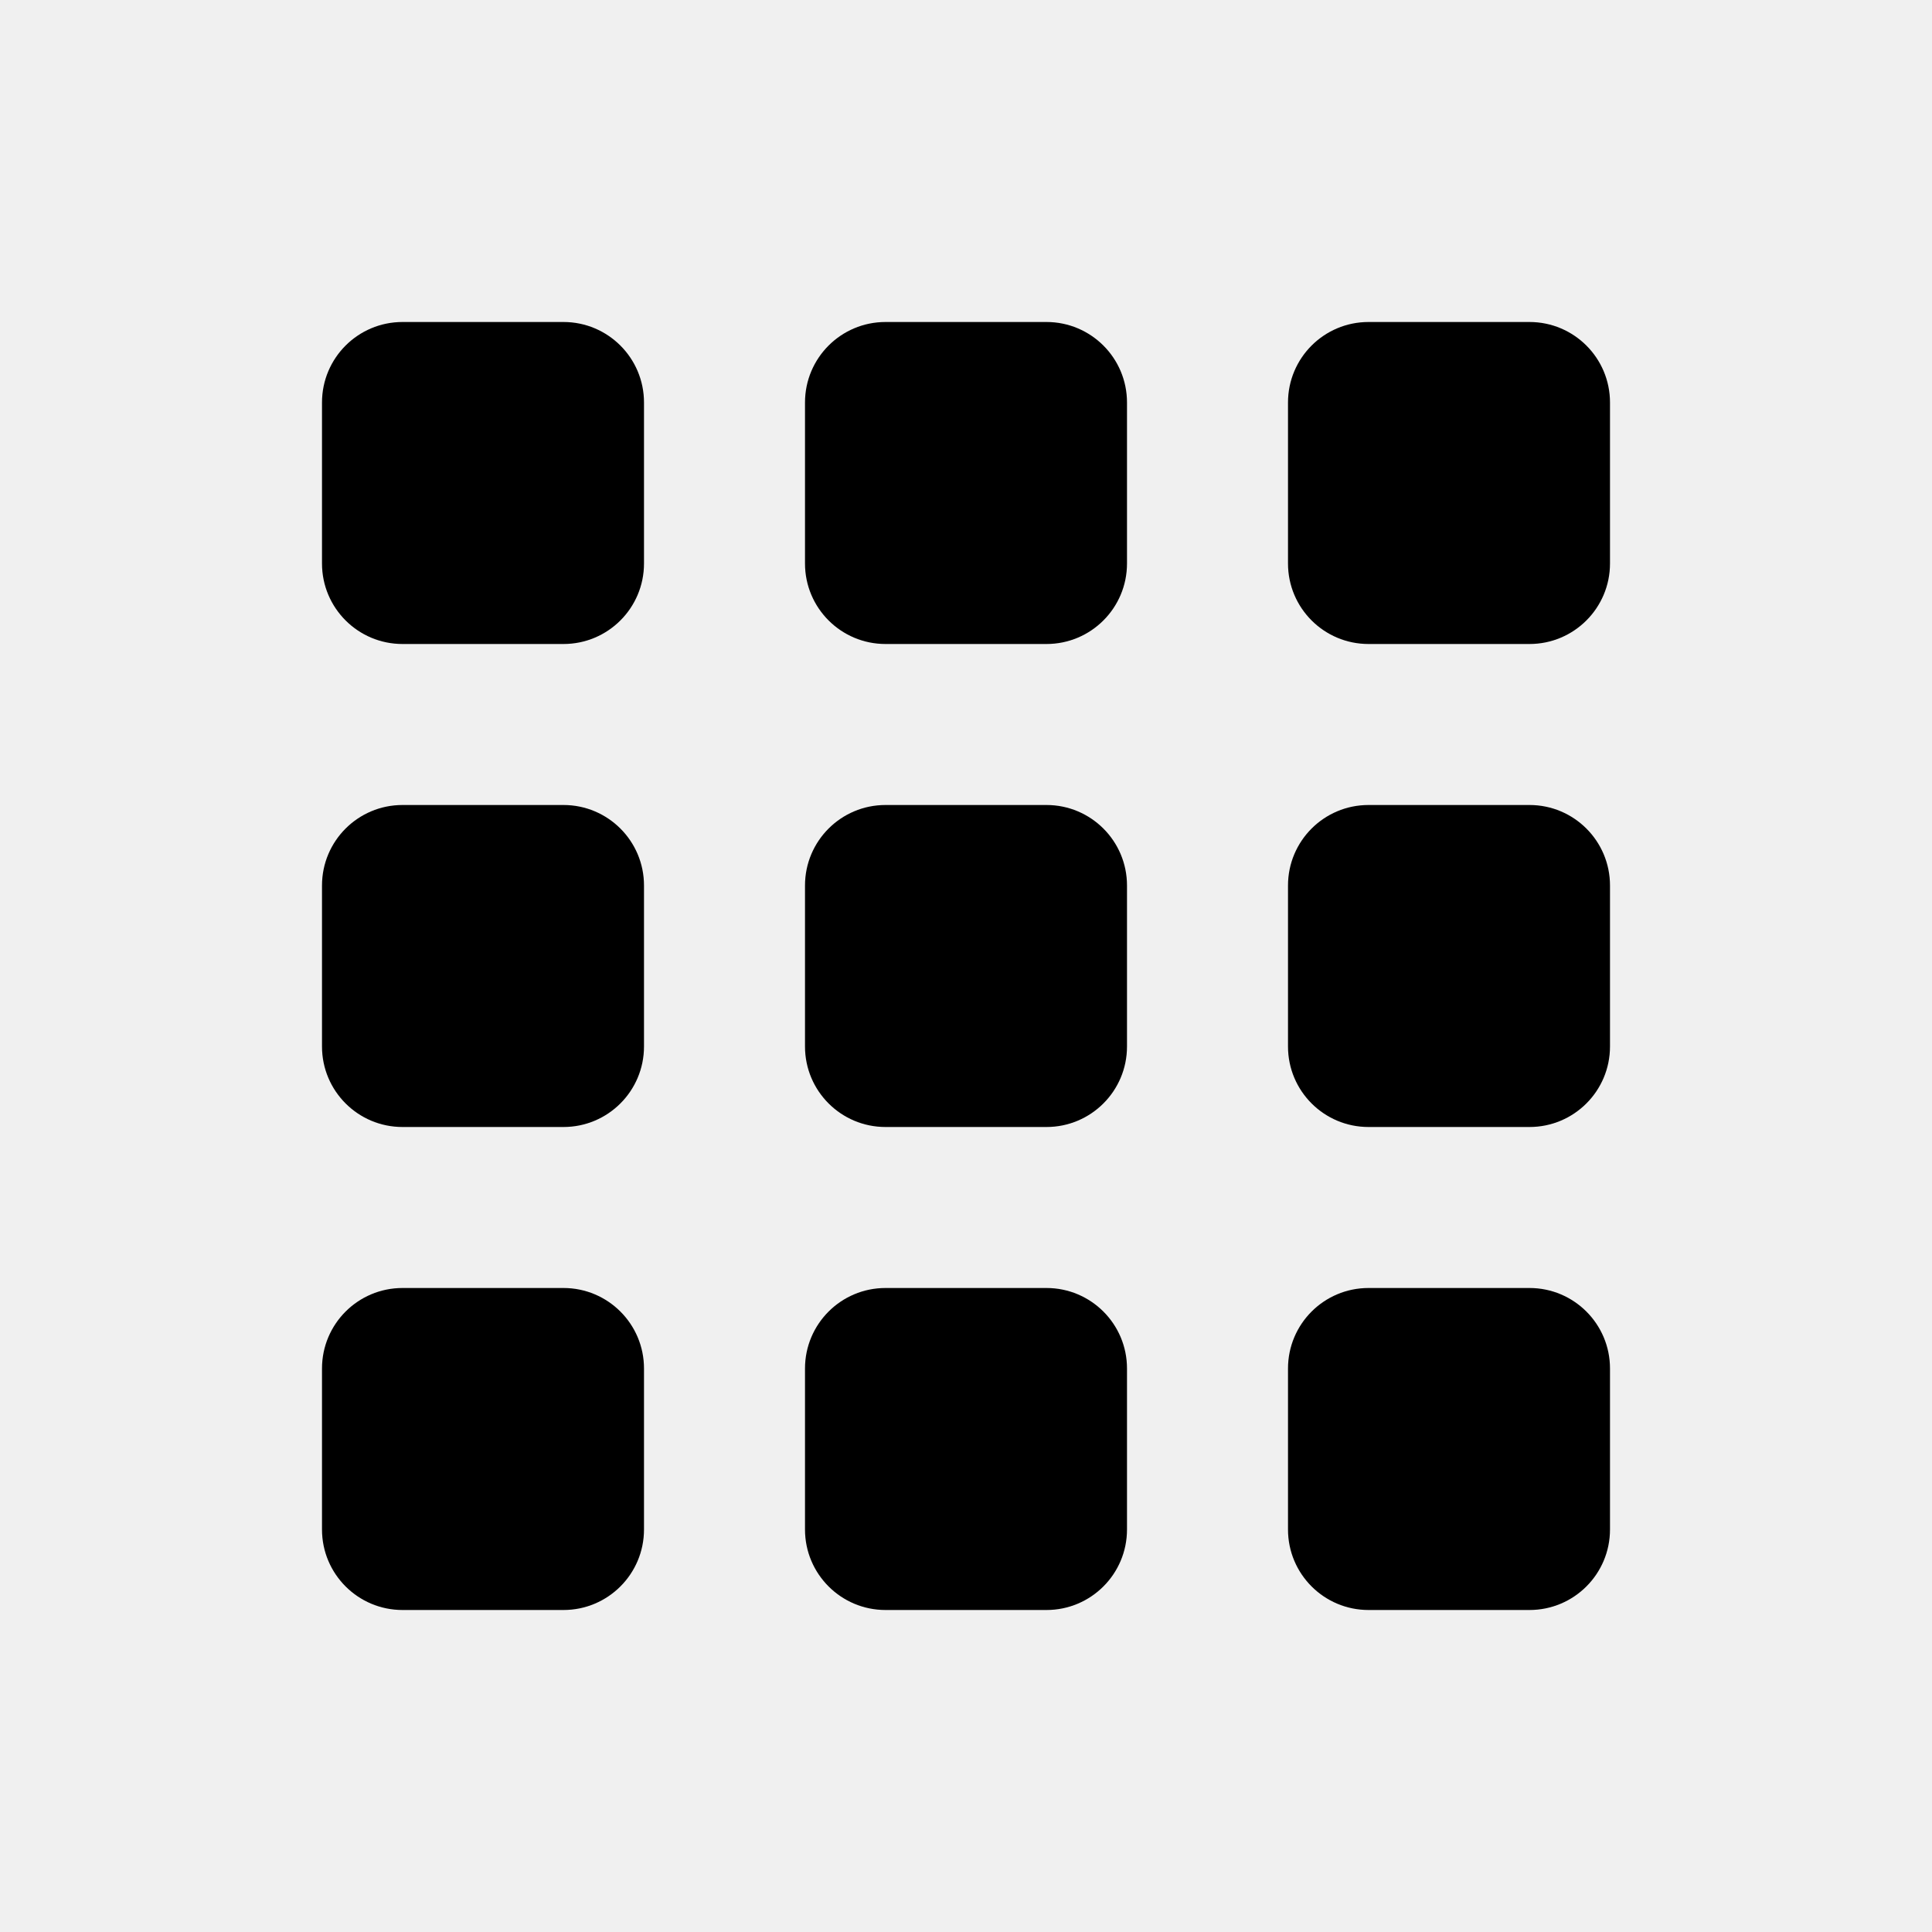
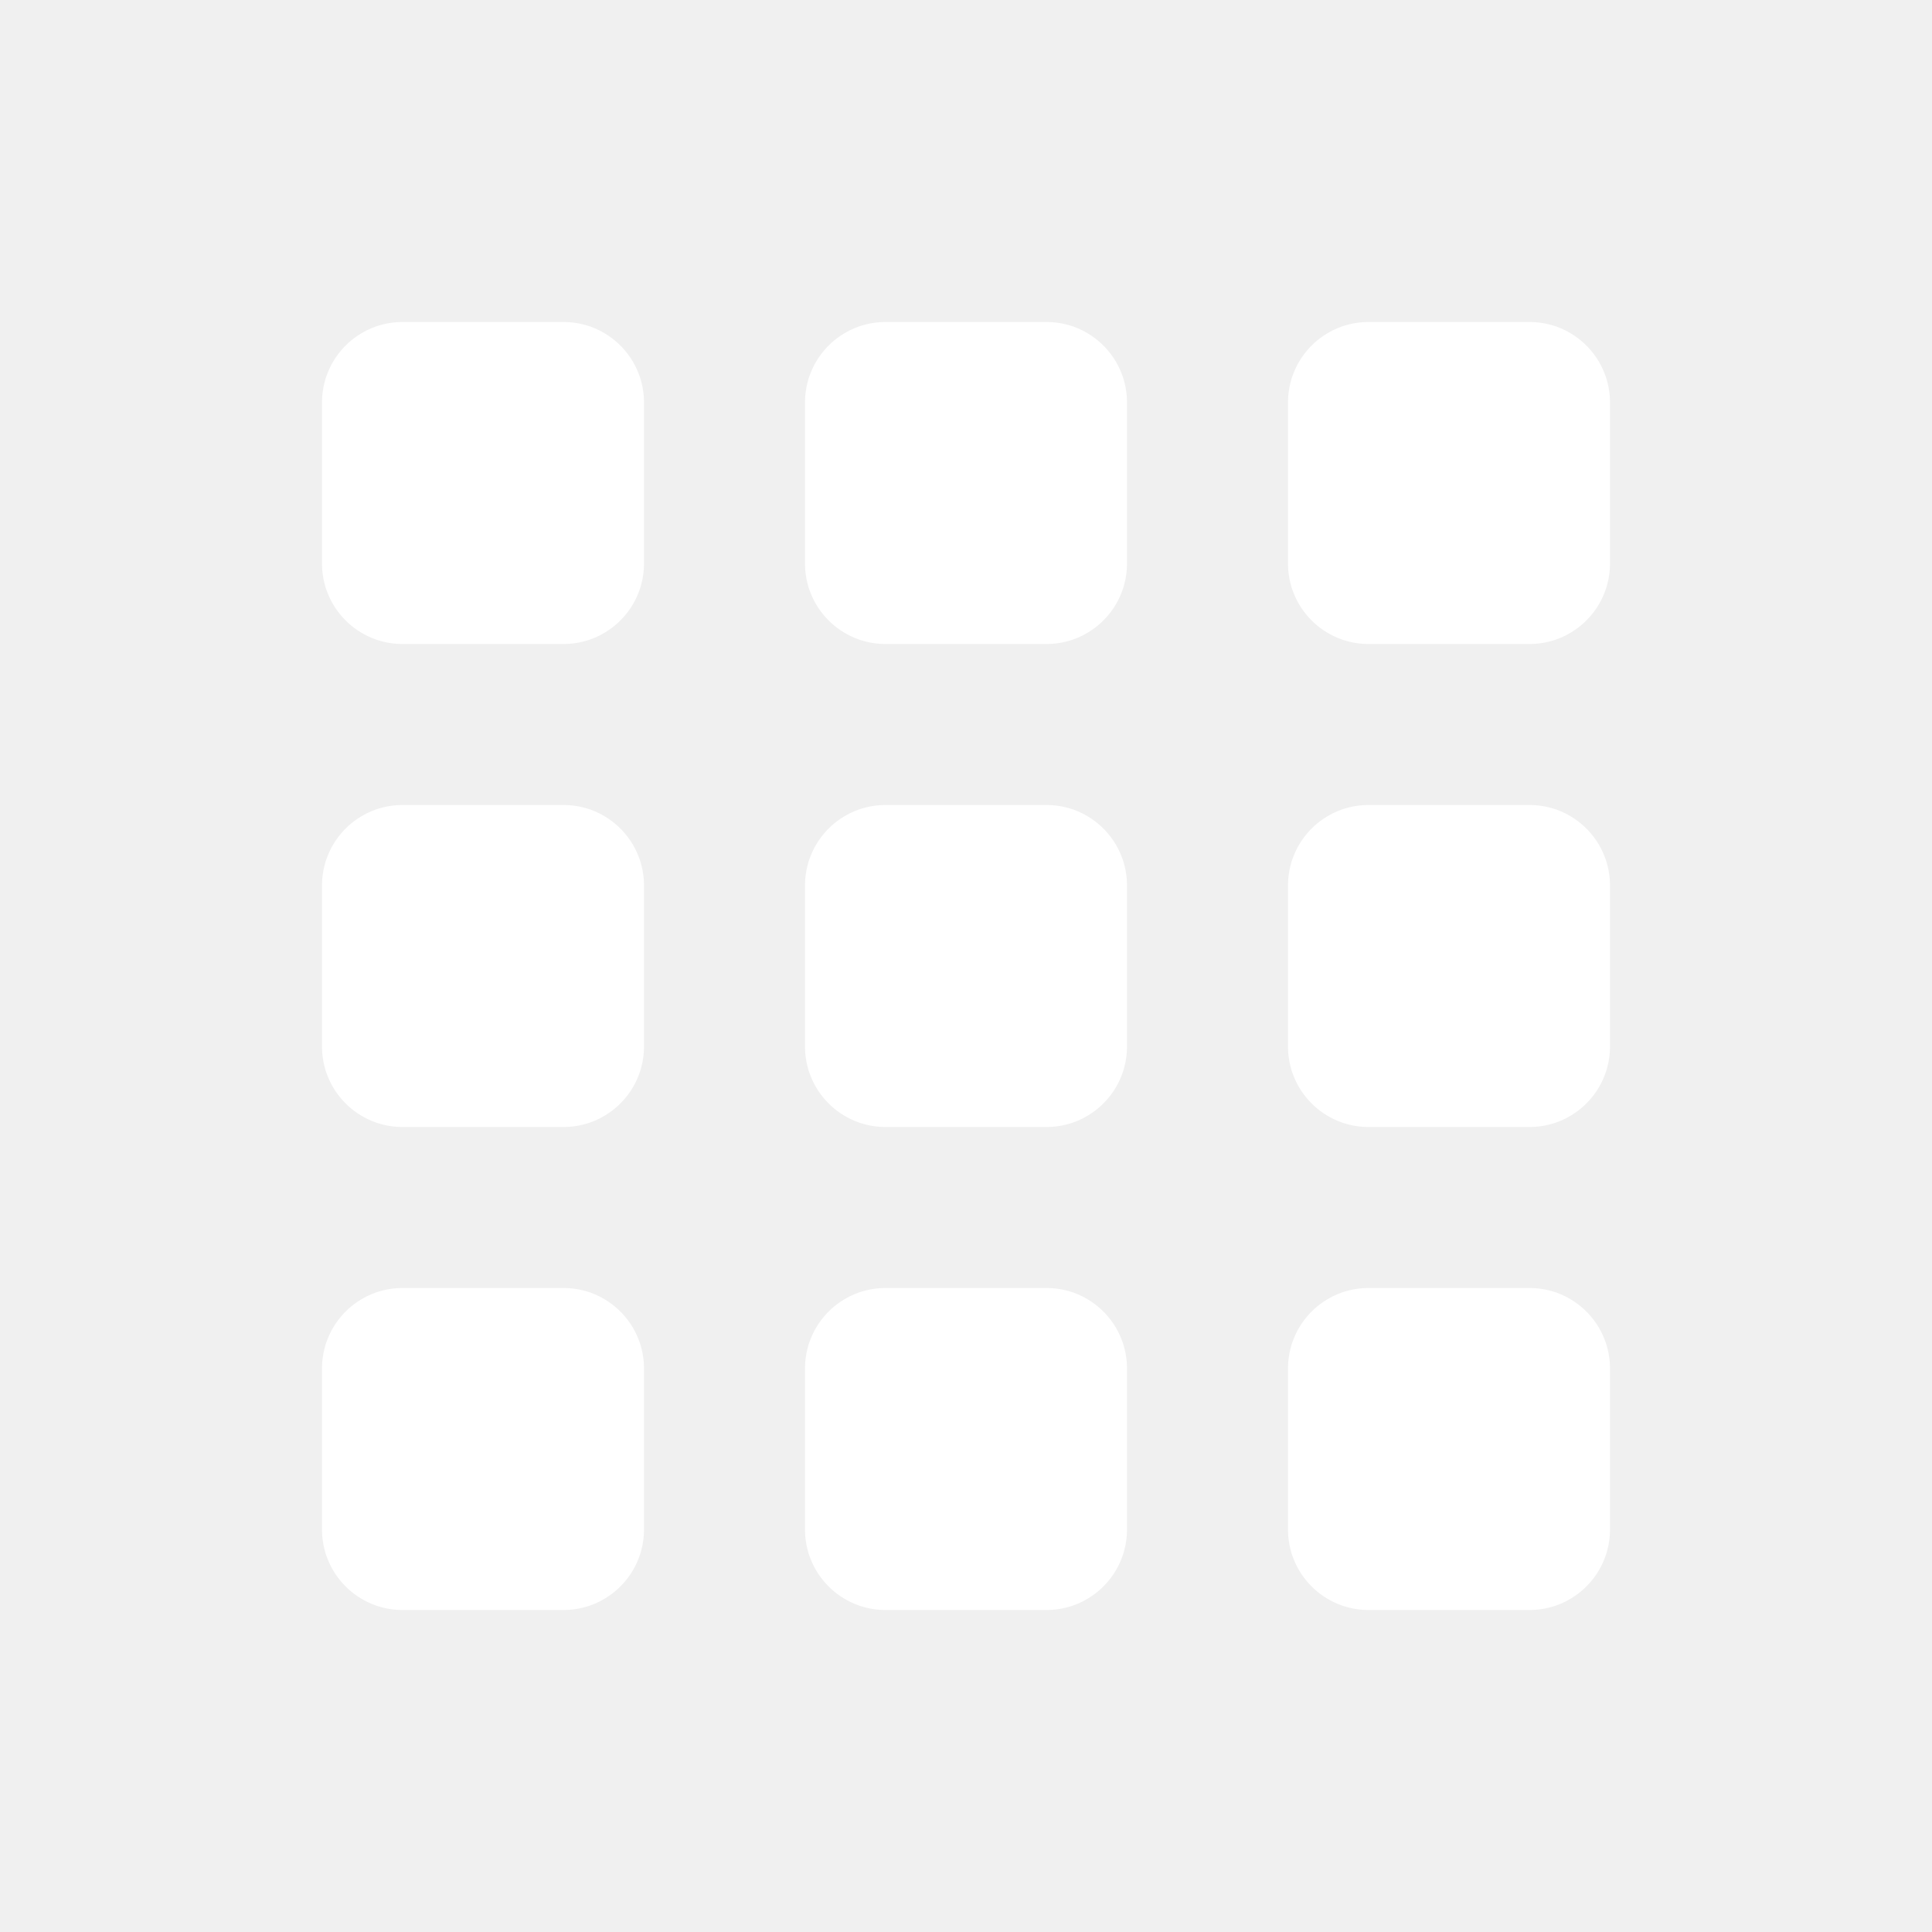
<svg xmlns="http://www.w3.org/2000/svg" width="24" height="24" role="presentation" focusable="false" viewBox="0 0 24 24">
-   <path fill-rule="evenodd" clip-rule="evenodd" d="M4 5a1 1 0 011-1h2a1 1 0 011 1v2a1 1 0 01-1 1H5a1 1 0 01-1-1V5zm0 6a1 1 0 011-1h2a1 1 0 011 1v2a1 1 0 01-1 1H5a1 1 0 01-1-1v-2zm7-7a1 1 0 00-1 1v2a1 1 0 001 1h2a1 1 0 001-1V5a1 1 0 00-1-1h-2zm-1 7a1 1 0 011-1h2a1 1 0 011 1v2a1 1 0 01-1 1h-2a1 1 0 01-1-1v-2zm7-7a1 1 0 00-1 1v2a1 1 0 001 1h2a1 1 0 001-1V5a1 1 0 00-1-1h-2zm-1 7a1 1 0 011-1h2a1 1 0 011 1v2a1 1 0 01-1 1h-2a1 1 0 01-1-1v-2zM5 16a1 1 0 00-1 1v2a1 1 0 001 1h2a1 1 0 001-1v-2a1 1 0 00-1-1H5zm5 1a1 1 0 011-1h2a1 1 0 011 1v2a1 1 0 01-1 1h-2a1 1 0 01-1-1v-2zm7-1a1 1 0 00-1 1v2a1 1 0 001 1h2a1 1 0 001-1v-2a1 1 0 00-1-1h-2z" fill="currentColor" />
+   <path fill-rule="evenodd" clip-rule="evenodd" d="M4 5a1 1 0 011-1h2a1 1 0 011 1v2a1 1 0 01-1 1H5a1 1 0 01-1-1V5zm0 6a1 1 0 011-1h2a1 1 0 011 1v2a1 1 0 01-1 1H5a1 1 0 01-1-1v-2zm7-7a1 1 0 00-1 1v2a1 1 0 001 1h2a1 1 0 001-1V5a1 1 0 00-1-1h-2zm-1 7a1 1 0 011-1h2a1 1 0 011 1v2a1 1 0 01-1 1h-2a1 1 0 01-1-1v-2zm7-7a1 1 0 00-1 1v2a1 1 0 001 1h2a1 1 0 001-1V5a1 1 0 00-1-1h-2zm-1 7a1 1 0 011-1h2a1 1 0 011 1v2a1 1 0 01-1 1h-2a1 1 0 01-1-1v-2zM5 16a1 1 0 00-1 1v2a1 1 0 001 1h2a1 1 0 001-1v-2a1 1 0 00-1-1H5zm5 1a1 1 0 011-1h2a1 1 0 011 1v2a1 1 0 01-1 1h-2a1 1 0 01-1-1v-2zm7-1a1 1 0 00-1 1v2a1 1 0 001 1h2a1 1 0 001-1v-2a1 1 0 00-1-1h-2z" fill="white" />
</svg>
